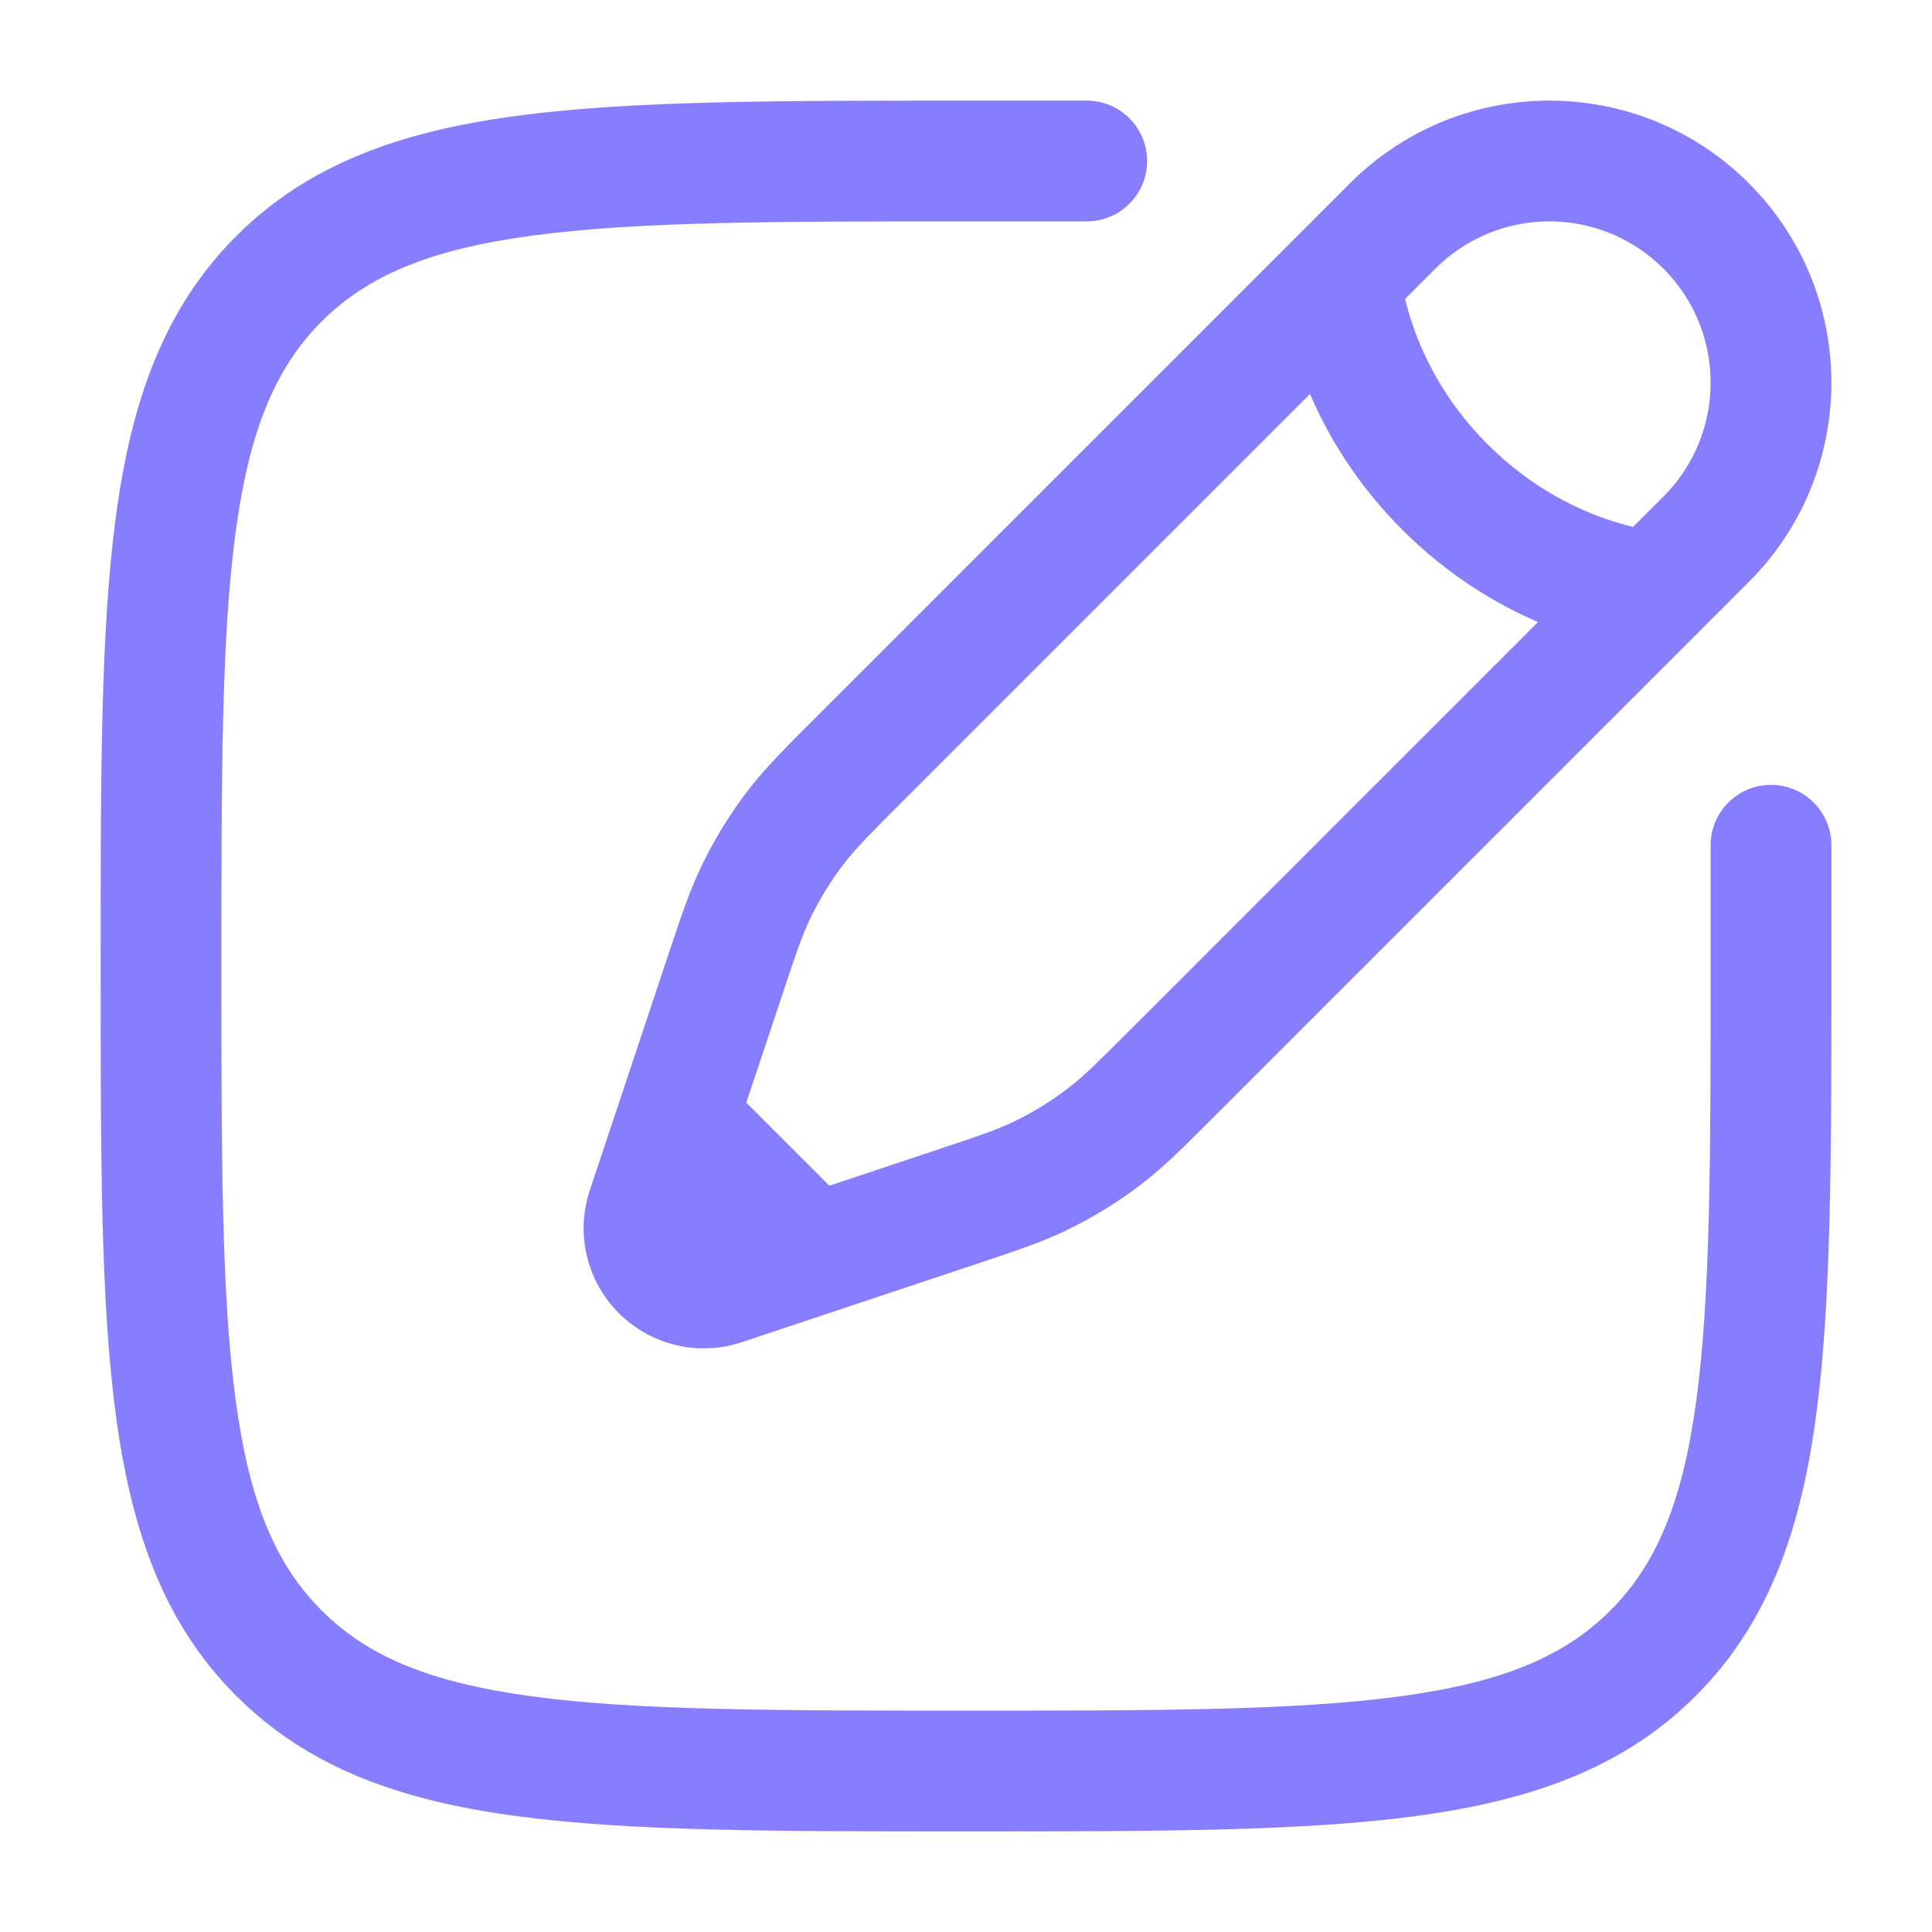
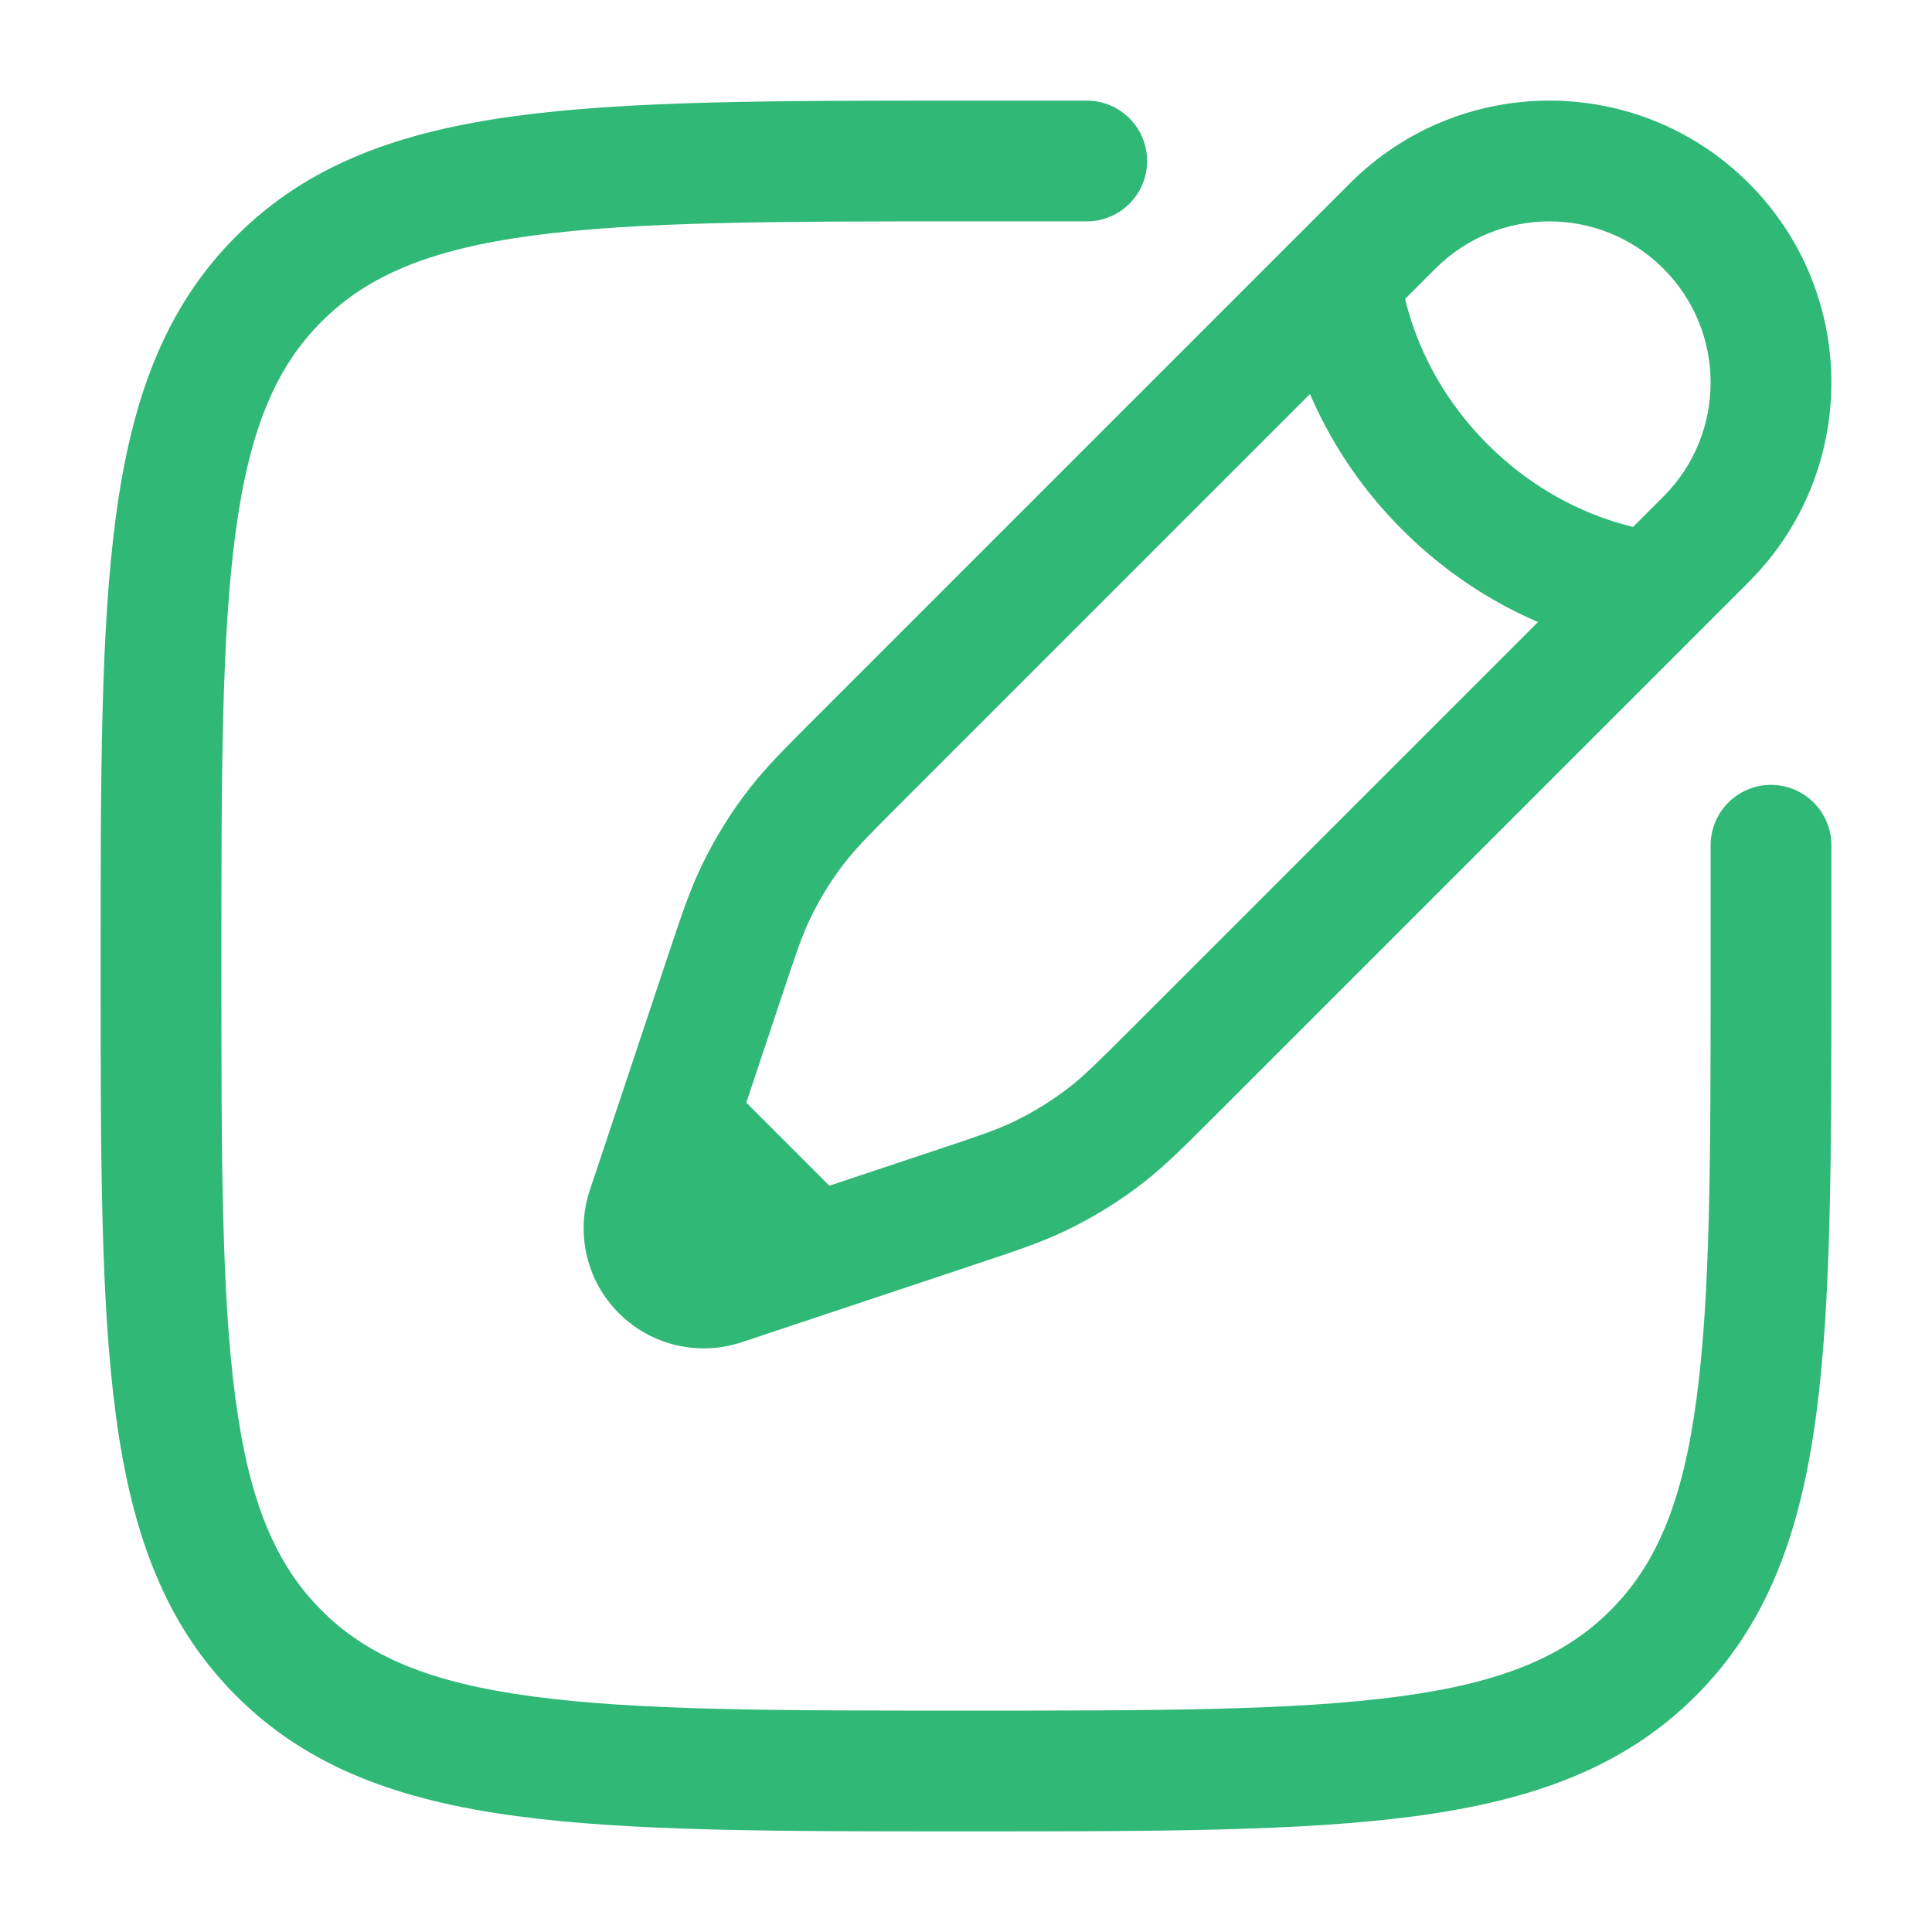
<svg xmlns="http://www.w3.org/2000/svg" width="36" height="36" viewBox="0 0 36 36" fill="none">
-   <path fill-rule="evenodd" clip-rule="evenodd" d="M17.914 1.875H20.25C20.871 1.875 21.375 2.379 21.375 3C21.375 3.621 20.871 4.125 20.25 4.125H18C14.433 4.125 11.87 4.127 9.92 4.39C8.003 4.647 6.847 5.138 5.992 5.992C5.138 6.847 4.647 8.003 4.39 9.92C4.127 11.87 4.125 14.433 4.125 18C4.125 21.567 4.127 24.13 4.39 26.08C4.647 27.997 5.138 29.153 5.992 30.008C6.847 30.862 8.003 31.353 9.92 31.61C11.87 31.873 14.433 31.875 18 31.875C21.567 31.875 24.13 31.873 26.08 31.61C27.997 31.353 29.153 30.862 30.008 30.008C30.862 29.153 31.353 27.997 31.61 26.08C31.873 24.13 31.875 21.567 31.875 18V15.75C31.875 15.129 32.379 14.625 33 14.625C33.621 14.625 34.125 15.129 34.125 15.75V18.086C34.125 21.549 34.125 24.262 33.84 26.379C33.549 28.547 32.941 30.257 31.599 31.599C30.257 32.941 28.547 33.549 26.379 33.84C24.262 34.125 21.549 34.125 18.086 34.125H17.914C14.451 34.125 11.738 34.125 9.621 33.84C7.453 33.549 5.743 32.941 4.401 31.599C3.059 30.257 2.451 28.547 2.16 26.379C1.875 24.262 1.875 21.549 1.875 18.086V17.914C1.875 14.451 1.875 11.738 2.16 9.621C2.451 7.453 3.059 5.743 4.401 4.401C5.743 3.059 7.453 2.451 9.621 2.16C11.738 1.875 14.451 1.875 17.914 1.875ZM25.156 3.414C27.208 1.362 30.534 1.362 32.586 3.414C34.638 5.466 34.638 8.792 32.586 10.844L22.614 20.816C22.057 21.373 21.708 21.722 21.319 22.026C20.86 22.384 20.364 22.69 19.839 22.94C19.393 23.153 18.925 23.309 18.178 23.558L13.821 25.01C13.017 25.278 12.13 25.069 11.531 24.469C10.931 23.87 10.722 22.983 10.99 22.179L12.442 17.822C12.691 17.075 12.847 16.607 13.06 16.161C13.31 15.636 13.616 15.14 13.974 14.681C14.278 14.292 14.627 13.943 15.184 13.386L25.156 3.414ZM30.995 5.005C29.822 3.832 27.92 3.832 26.747 5.005L26.182 5.57C26.216 5.714 26.264 5.885 26.33 6.076C26.545 6.696 26.952 7.512 27.72 8.28C28.488 9.048 29.304 9.455 29.924 9.67C30.115 9.736 30.286 9.784 30.43 9.818L30.995 9.253C32.168 8.08 32.168 6.178 30.995 5.005ZM28.658 11.591C27.884 11.258 26.982 10.724 26.129 9.871C25.276 9.018 24.742 8.116 24.409 7.342L16.826 14.925C16.201 15.55 15.957 15.798 15.748 16.065C15.491 16.395 15.271 16.751 15.091 17.129C14.945 17.434 14.833 17.764 14.554 18.603L13.906 20.546L15.454 22.094L17.397 21.446C18.236 21.167 18.566 21.055 18.871 20.909C19.249 20.729 19.605 20.509 19.935 20.252C20.202 20.044 20.45 19.799 21.075 19.174L28.658 11.591Z" fill="#877EFF" />
+   <path fill-rule="evenodd" clip-rule="evenodd" d="M17.914 1.875H20.25C20.871 1.875 21.375 2.379 21.375 3C21.375 3.621 20.871 4.125 20.25 4.125H18C14.433 4.125 11.87 4.127 9.92 4.39C8.003 4.647 6.847 5.138 5.992 5.992C5.138 6.847 4.647 8.003 4.39 9.92C4.127 11.87 4.125 14.433 4.125 18C4.125 21.567 4.127 24.13 4.39 26.08C4.647 27.997 5.138 29.153 5.992 30.008C6.847 30.862 8.003 31.353 9.92 31.61C11.87 31.873 14.433 31.875 18 31.875C21.567 31.875 24.13 31.873 26.08 31.61C27.997 31.353 29.153 30.862 30.008 30.008C30.862 29.153 31.353 27.997 31.61 26.08C31.873 24.13 31.875 21.567 31.875 18V15.75C31.875 15.129 32.379 14.625 33 14.625C33.621 14.625 34.125 15.129 34.125 15.75V18.086C34.125 21.549 34.125 24.262 33.84 26.379C33.549 28.547 32.941 30.257 31.599 31.599C30.257 32.941 28.547 33.549 26.379 33.84C24.262 34.125 21.549 34.125 18.086 34.125H17.914C14.451 34.125 11.738 34.125 9.621 33.84C7.453 33.549 5.743 32.941 4.401 31.599C3.059 30.257 2.451 28.547 2.16 26.379C1.875 24.262 1.875 21.549 1.875 18.086V17.914C1.875 14.451 1.875 11.738 2.16 9.621C2.451 7.453 3.059 5.743 4.401 4.401C5.743 3.059 7.453 2.451 9.621 2.16C11.738 1.875 14.451 1.875 17.914 1.875ZM25.156 3.414C27.208 1.362 30.534 1.362 32.586 3.414C34.638 5.466 34.638 8.792 32.586 10.844L22.614 20.816C22.057 21.373 21.708 21.722 21.319 22.026C20.86 22.384 20.364 22.69 19.839 22.94C19.393 23.153 18.925 23.309 18.178 23.558L13.821 25.01C13.017 25.278 12.13 25.069 11.531 24.469C10.931 23.87 10.722 22.983 10.99 22.179L12.442 17.822C12.691 17.075 12.847 16.607 13.06 16.161C13.31 15.636 13.616 15.14 13.974 14.681C14.278 14.292 14.627 13.943 15.184 13.386L25.156 3.414ZM30.995 5.005C29.822 3.832 27.92 3.832 26.747 5.005L26.182 5.57C26.216 5.714 26.264 5.885 26.33 6.076C26.545 6.696 26.952 7.512 27.72 8.28C28.488 9.048 29.304 9.455 29.924 9.67C30.115 9.736 30.286 9.784 30.43 9.818L30.995 9.253C32.168 8.08 32.168 6.178 30.995 5.005ZM28.658 11.591C27.884 11.258 26.982 10.724 26.129 9.871C25.276 9.018 24.742 8.116 24.409 7.342L16.826 14.925C16.201 15.55 15.957 15.798 15.748 16.065C15.491 16.395 15.271 16.751 15.091 17.129C14.945 17.434 14.833 17.764 14.554 18.603L13.906 20.546L15.454 22.094L17.397 21.446C18.236 21.167 18.566 21.055 18.871 20.909C19.249 20.729 19.605 20.509 19.935 20.252C20.202 20.044 20.45 19.799 21.075 19.174L28.658 11.591Z" fill="#30b877" />
</svg>
